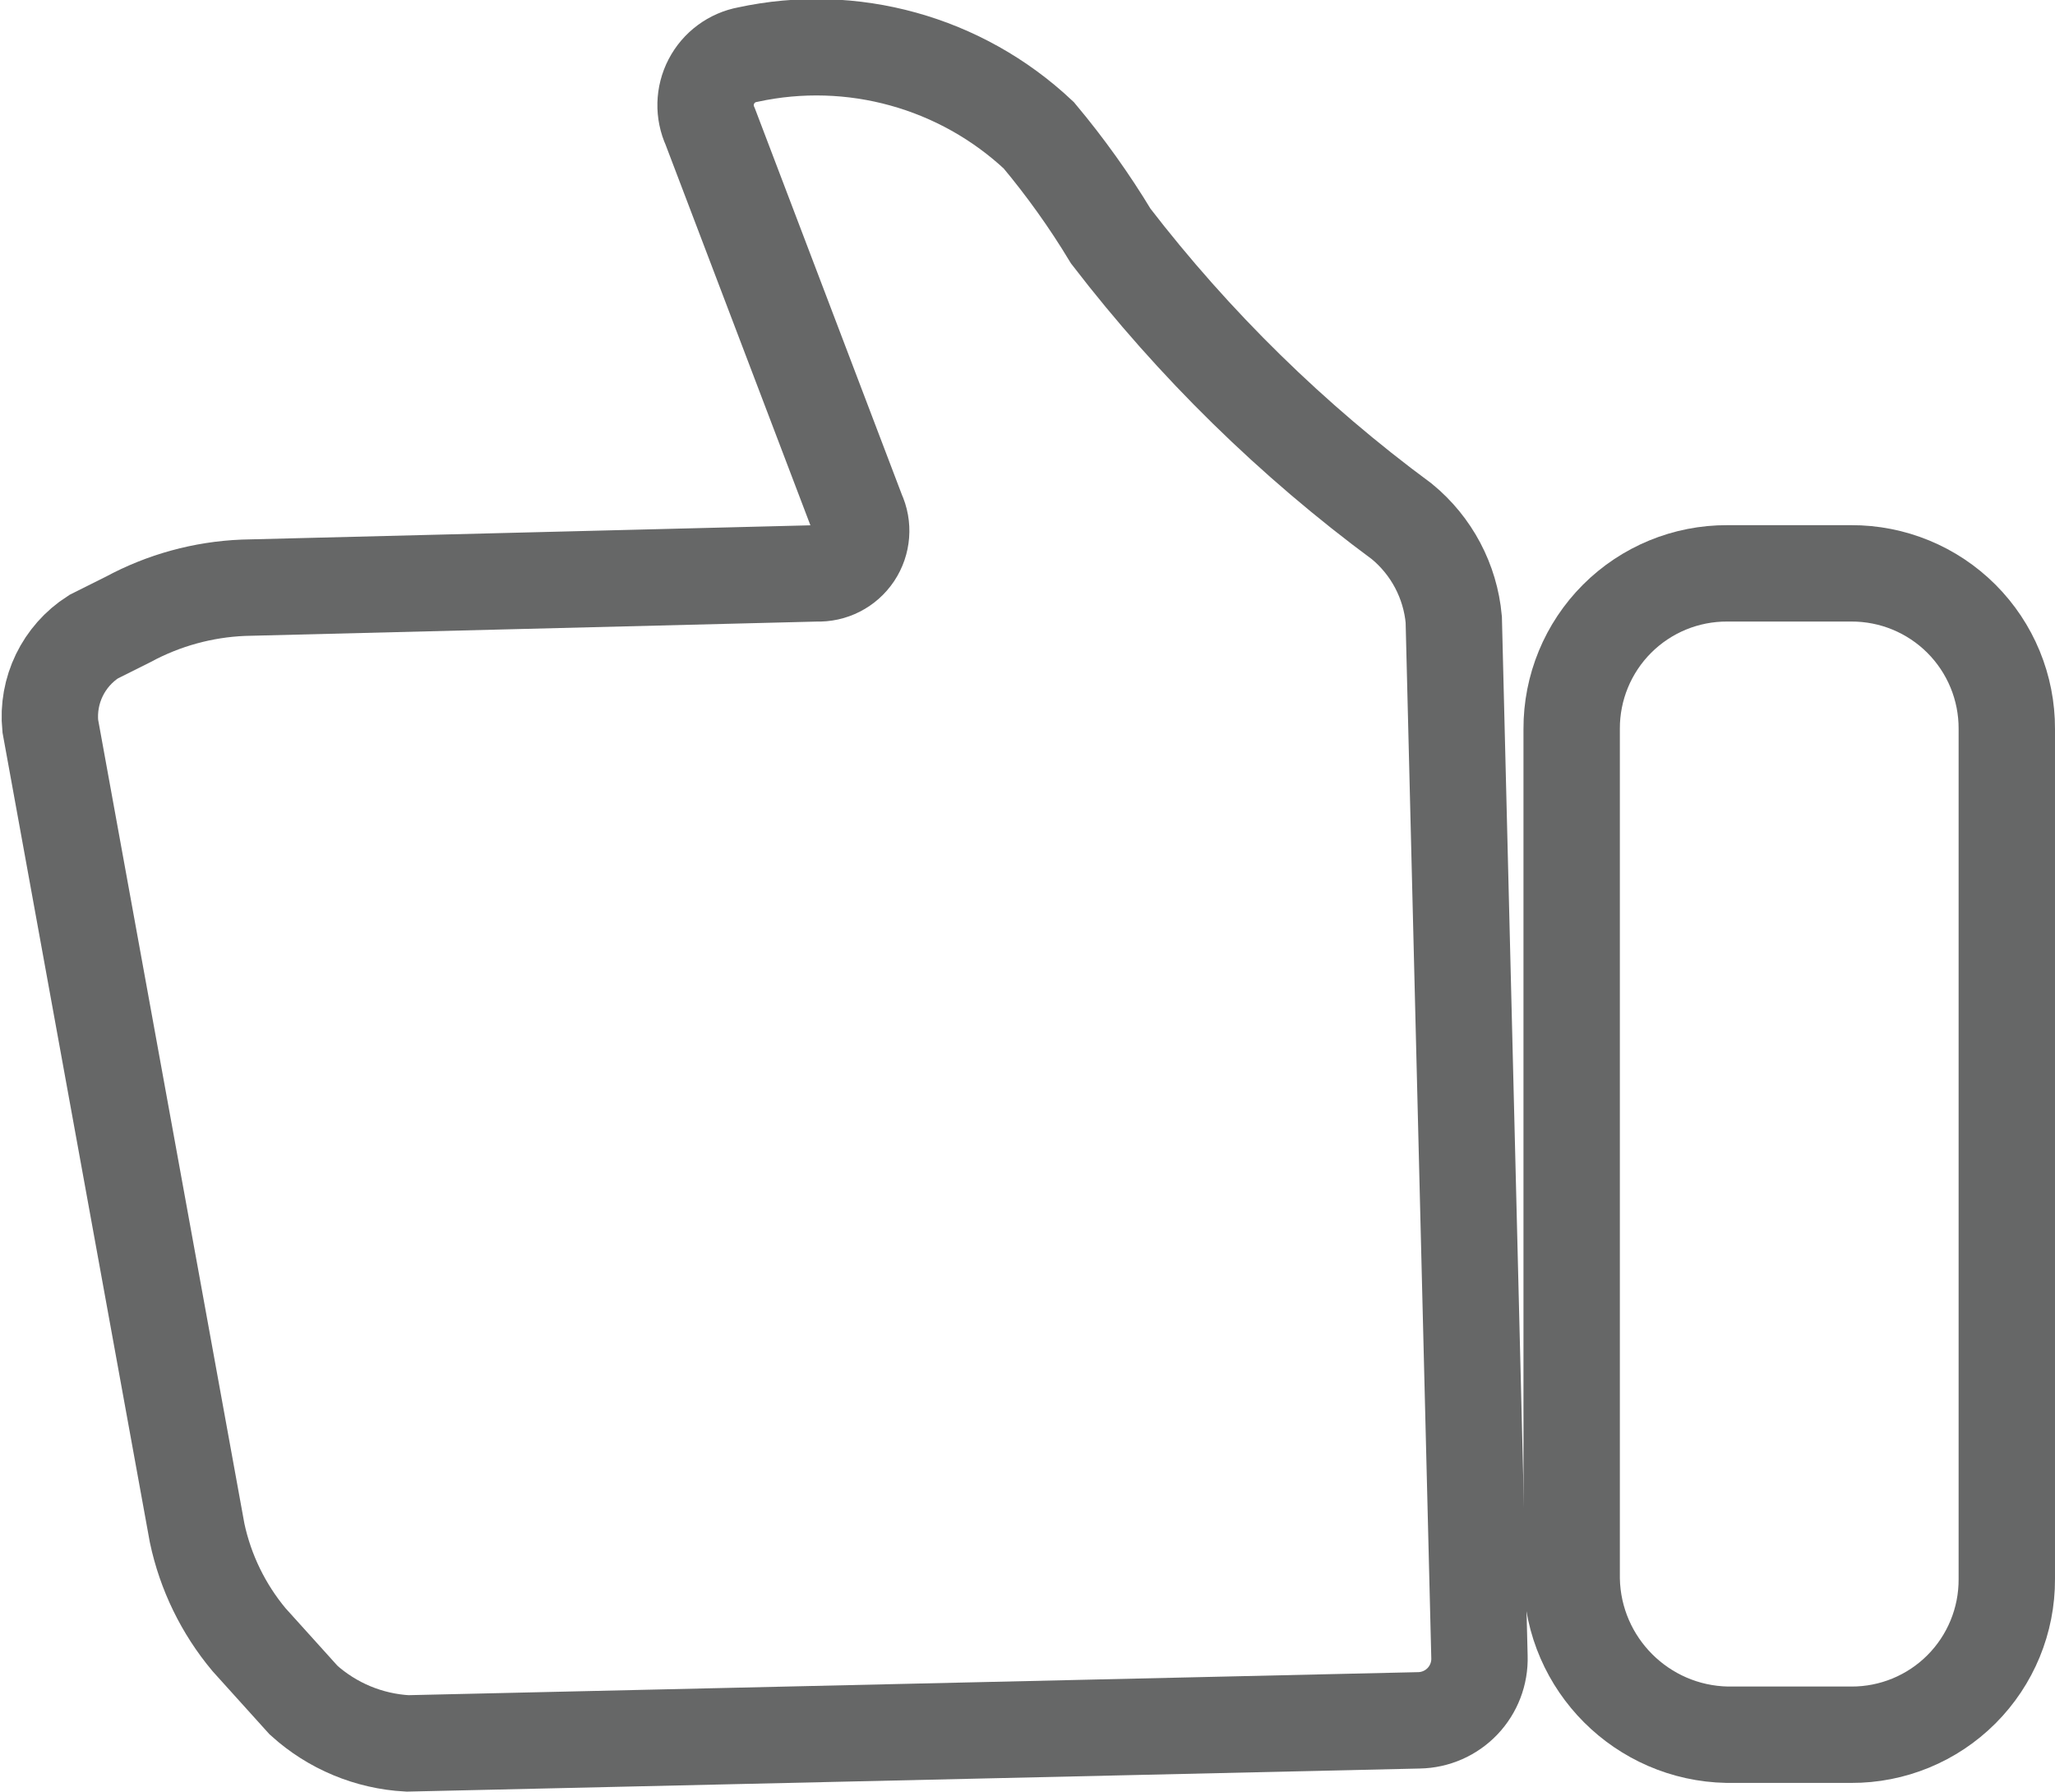
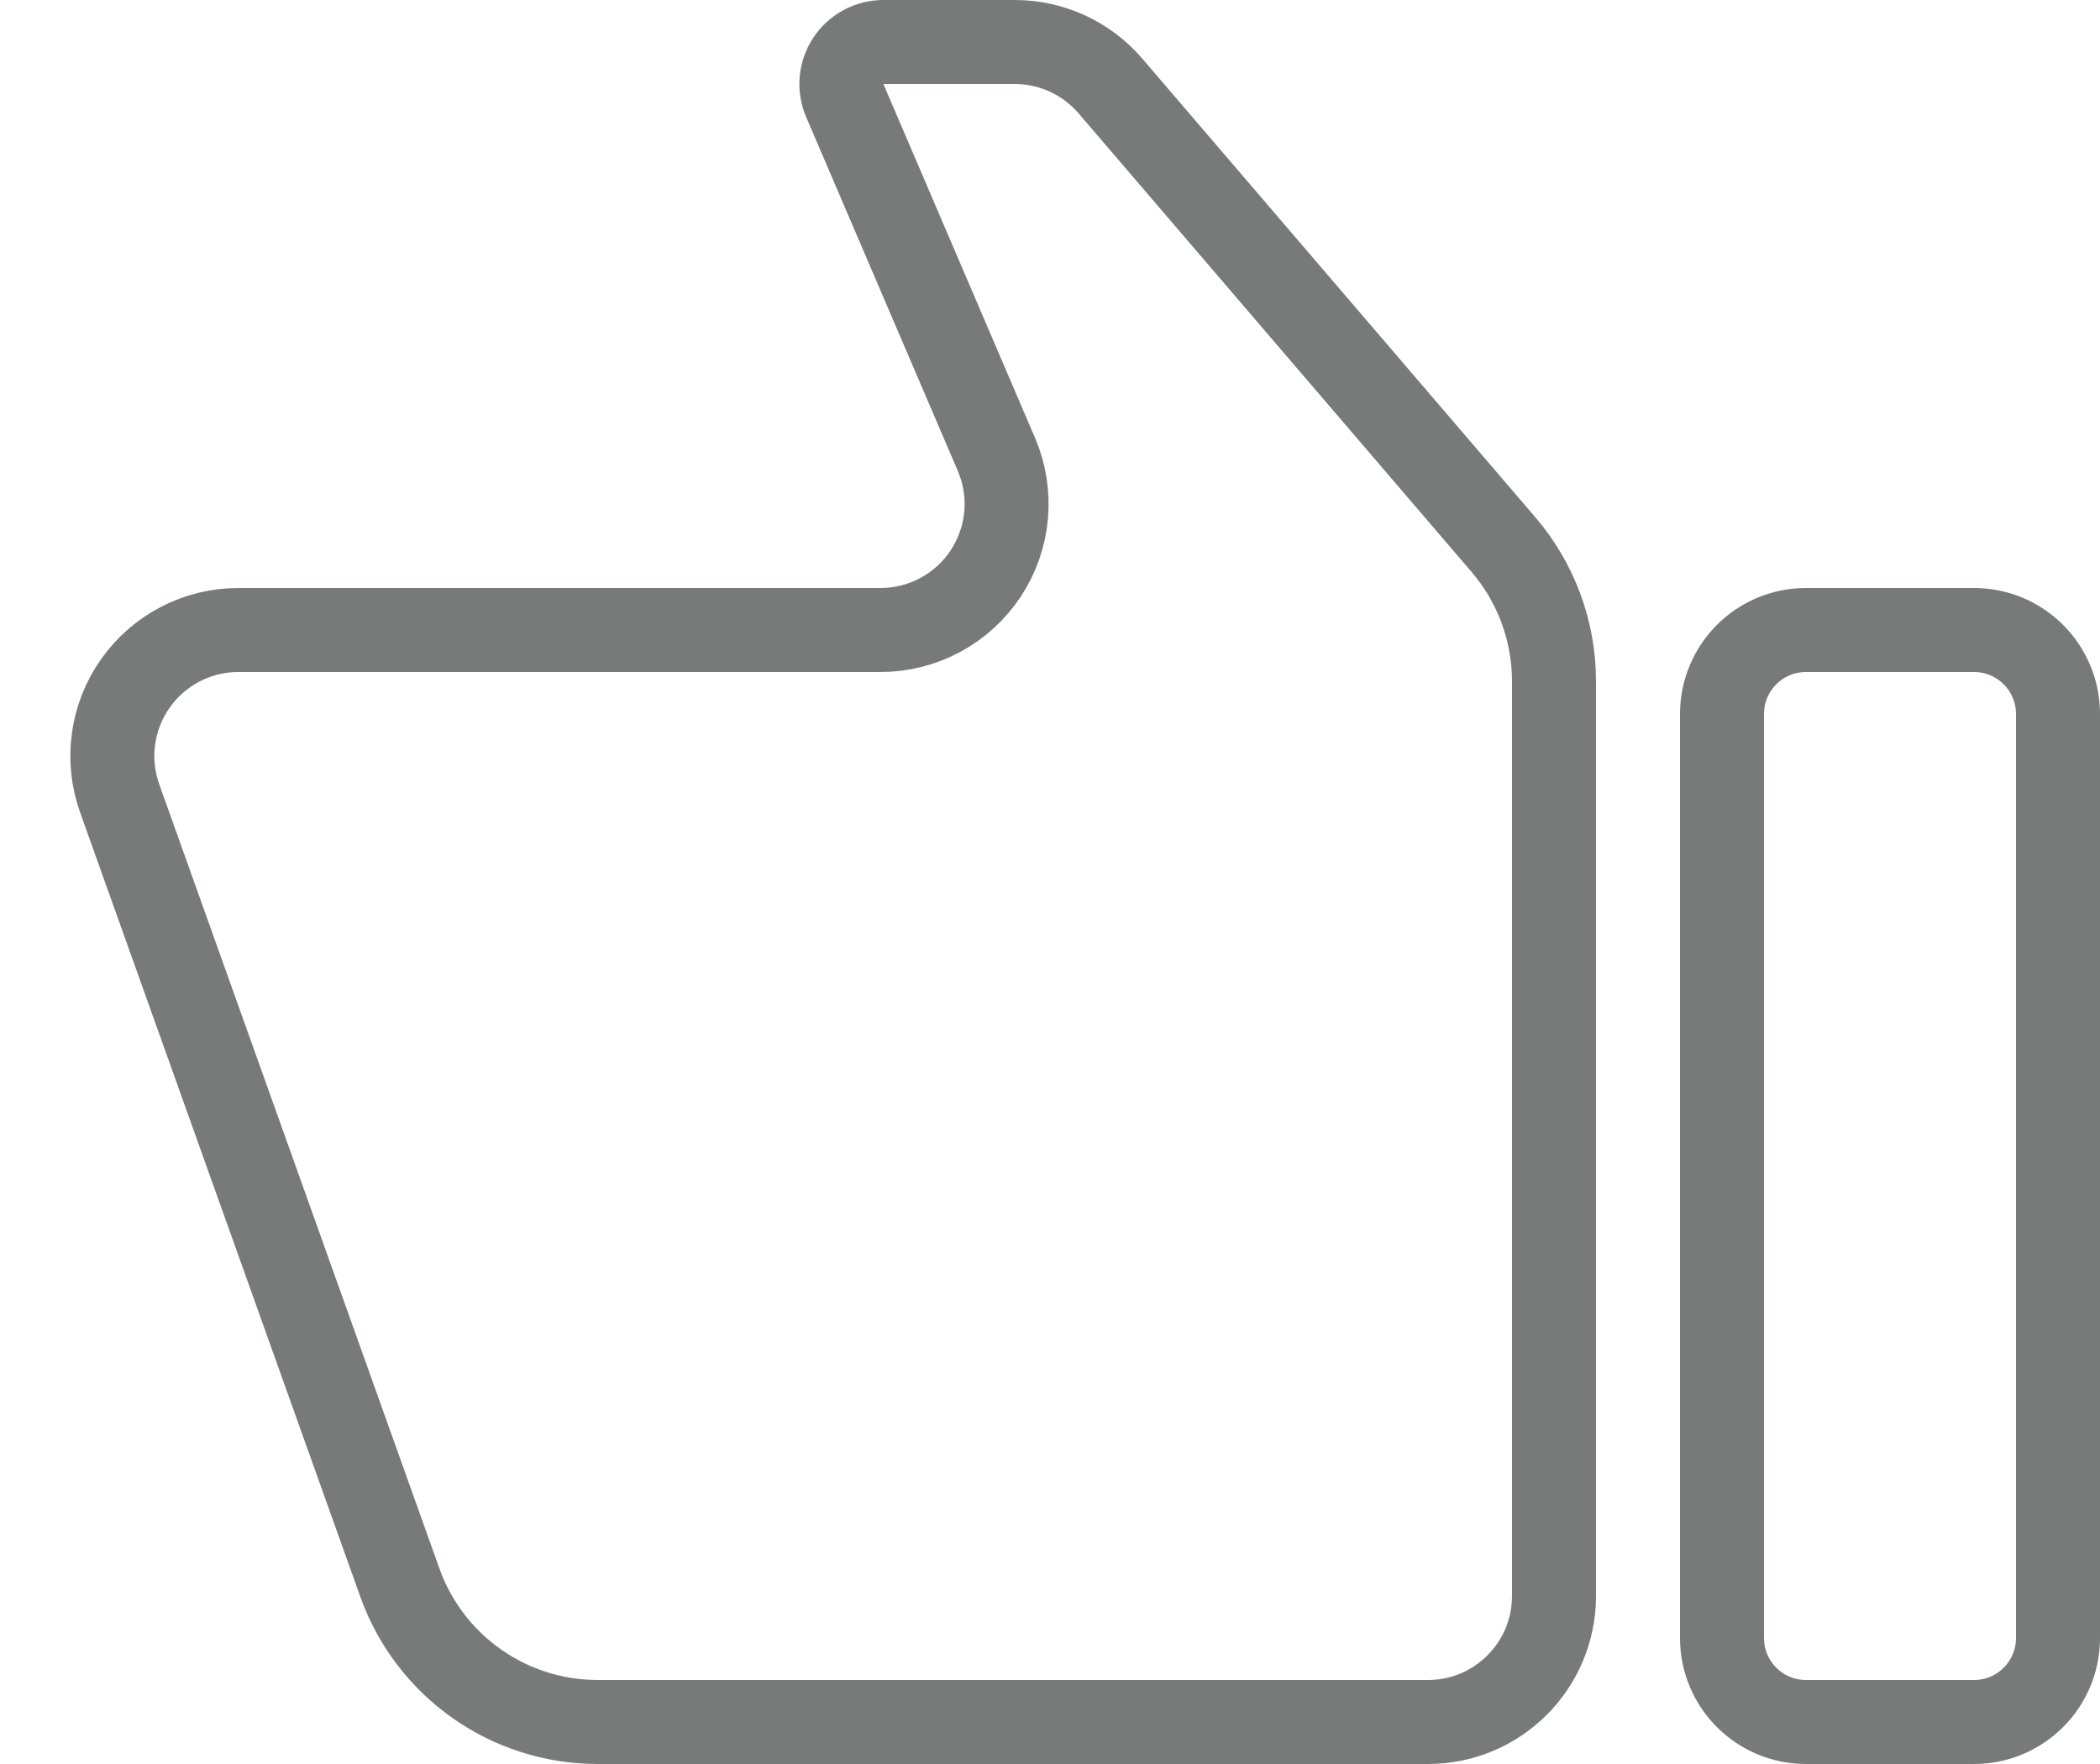
- <svg xmlns="http://www.w3.org/2000/svg" viewBox="-2638.765 1306.63 31.982 27.882" width="31.982px" height="27.882px">
-   <defs>
-     <style>
-       .cls-1 {
-         fill: none;
-         stroke: #666767;
-         stroke-width: 1.5px;
-       }
-     </style>
-   </defs>
-   <g id="Group_1583" data-name="Group 1583" transform="translate(-2607.533 1333.762) rotate(180)">
-     <path id="Path_413" data-name="Path 413" class="cls-1" d="M4.35.3H2.422A2.412,2.412,0,0,0,0,2.722v13.23a2.412,2.412,0,0,0,2.422,2.422H4.35a2.412,2.412,0,0,0,2.422-2.422V2.722A2.47,2.47,0,0,0,4.35.3Zm0,0" transform="translate(0 -0.165)" />
-     <path id="Path_414" data-name="Path 414" class="cls-1" d="M38.257,3.274a3.83,3.83,0,0,0-.807-1.659L36.6.673A2.623,2.623,0,0,0,34.984,0L19.242.359a.958.958,0,0,0-.942.987l.4,16.145a2.236,2.236,0,0,0,.807,1.525,22.8,22.8,0,0,1,4.53,4.44,12.54,12.54,0,0,0,1.121,1.57,5.055,5.055,0,0,0,4.53,1.256.8.8,0,0,0,.583-1.121l-2.287-6.01a.663.663,0,0,1,.628-.942l8.925-.224a4.127,4.127,0,0,0,1.794-.493l.538-.269a1.475,1.475,0,0,0,.673-1.39Zm0,0" transform="translate(-10.093)" />
-   </g>
+ <svg xmlns="http://www.w3.org/2000/svg" width="25" height="21" viewBox="0 0 25 21">
+   <path fill="none" fill-rule="evenodd" stroke="#787979" d="M21.5 7.5a1 1 0 0 0-1 1v11a1 1 0 0 0 1 1h2a1 1 0 0 0 1-1v-11a1 1 0 0 0-1-1h-2zm-4.5 13a1.5 1.5 0 0 0 1.5-1.5V8.11a2.5 2.5 0 0 0-.602-1.627l-4.679-5.46A1.5 1.5 0 0 0 12.08.5h-1.563a.5.5 0 0 0-.46.697l1.805 4.212A1.5 1.5 0 0 1 10.483 7.5H2.838a1.5 1.5 0 0 0-1.413 2.005L4.76 18.84A2.5 2.5 0 0 0 7.114 20.5H17z" />
</svg>
